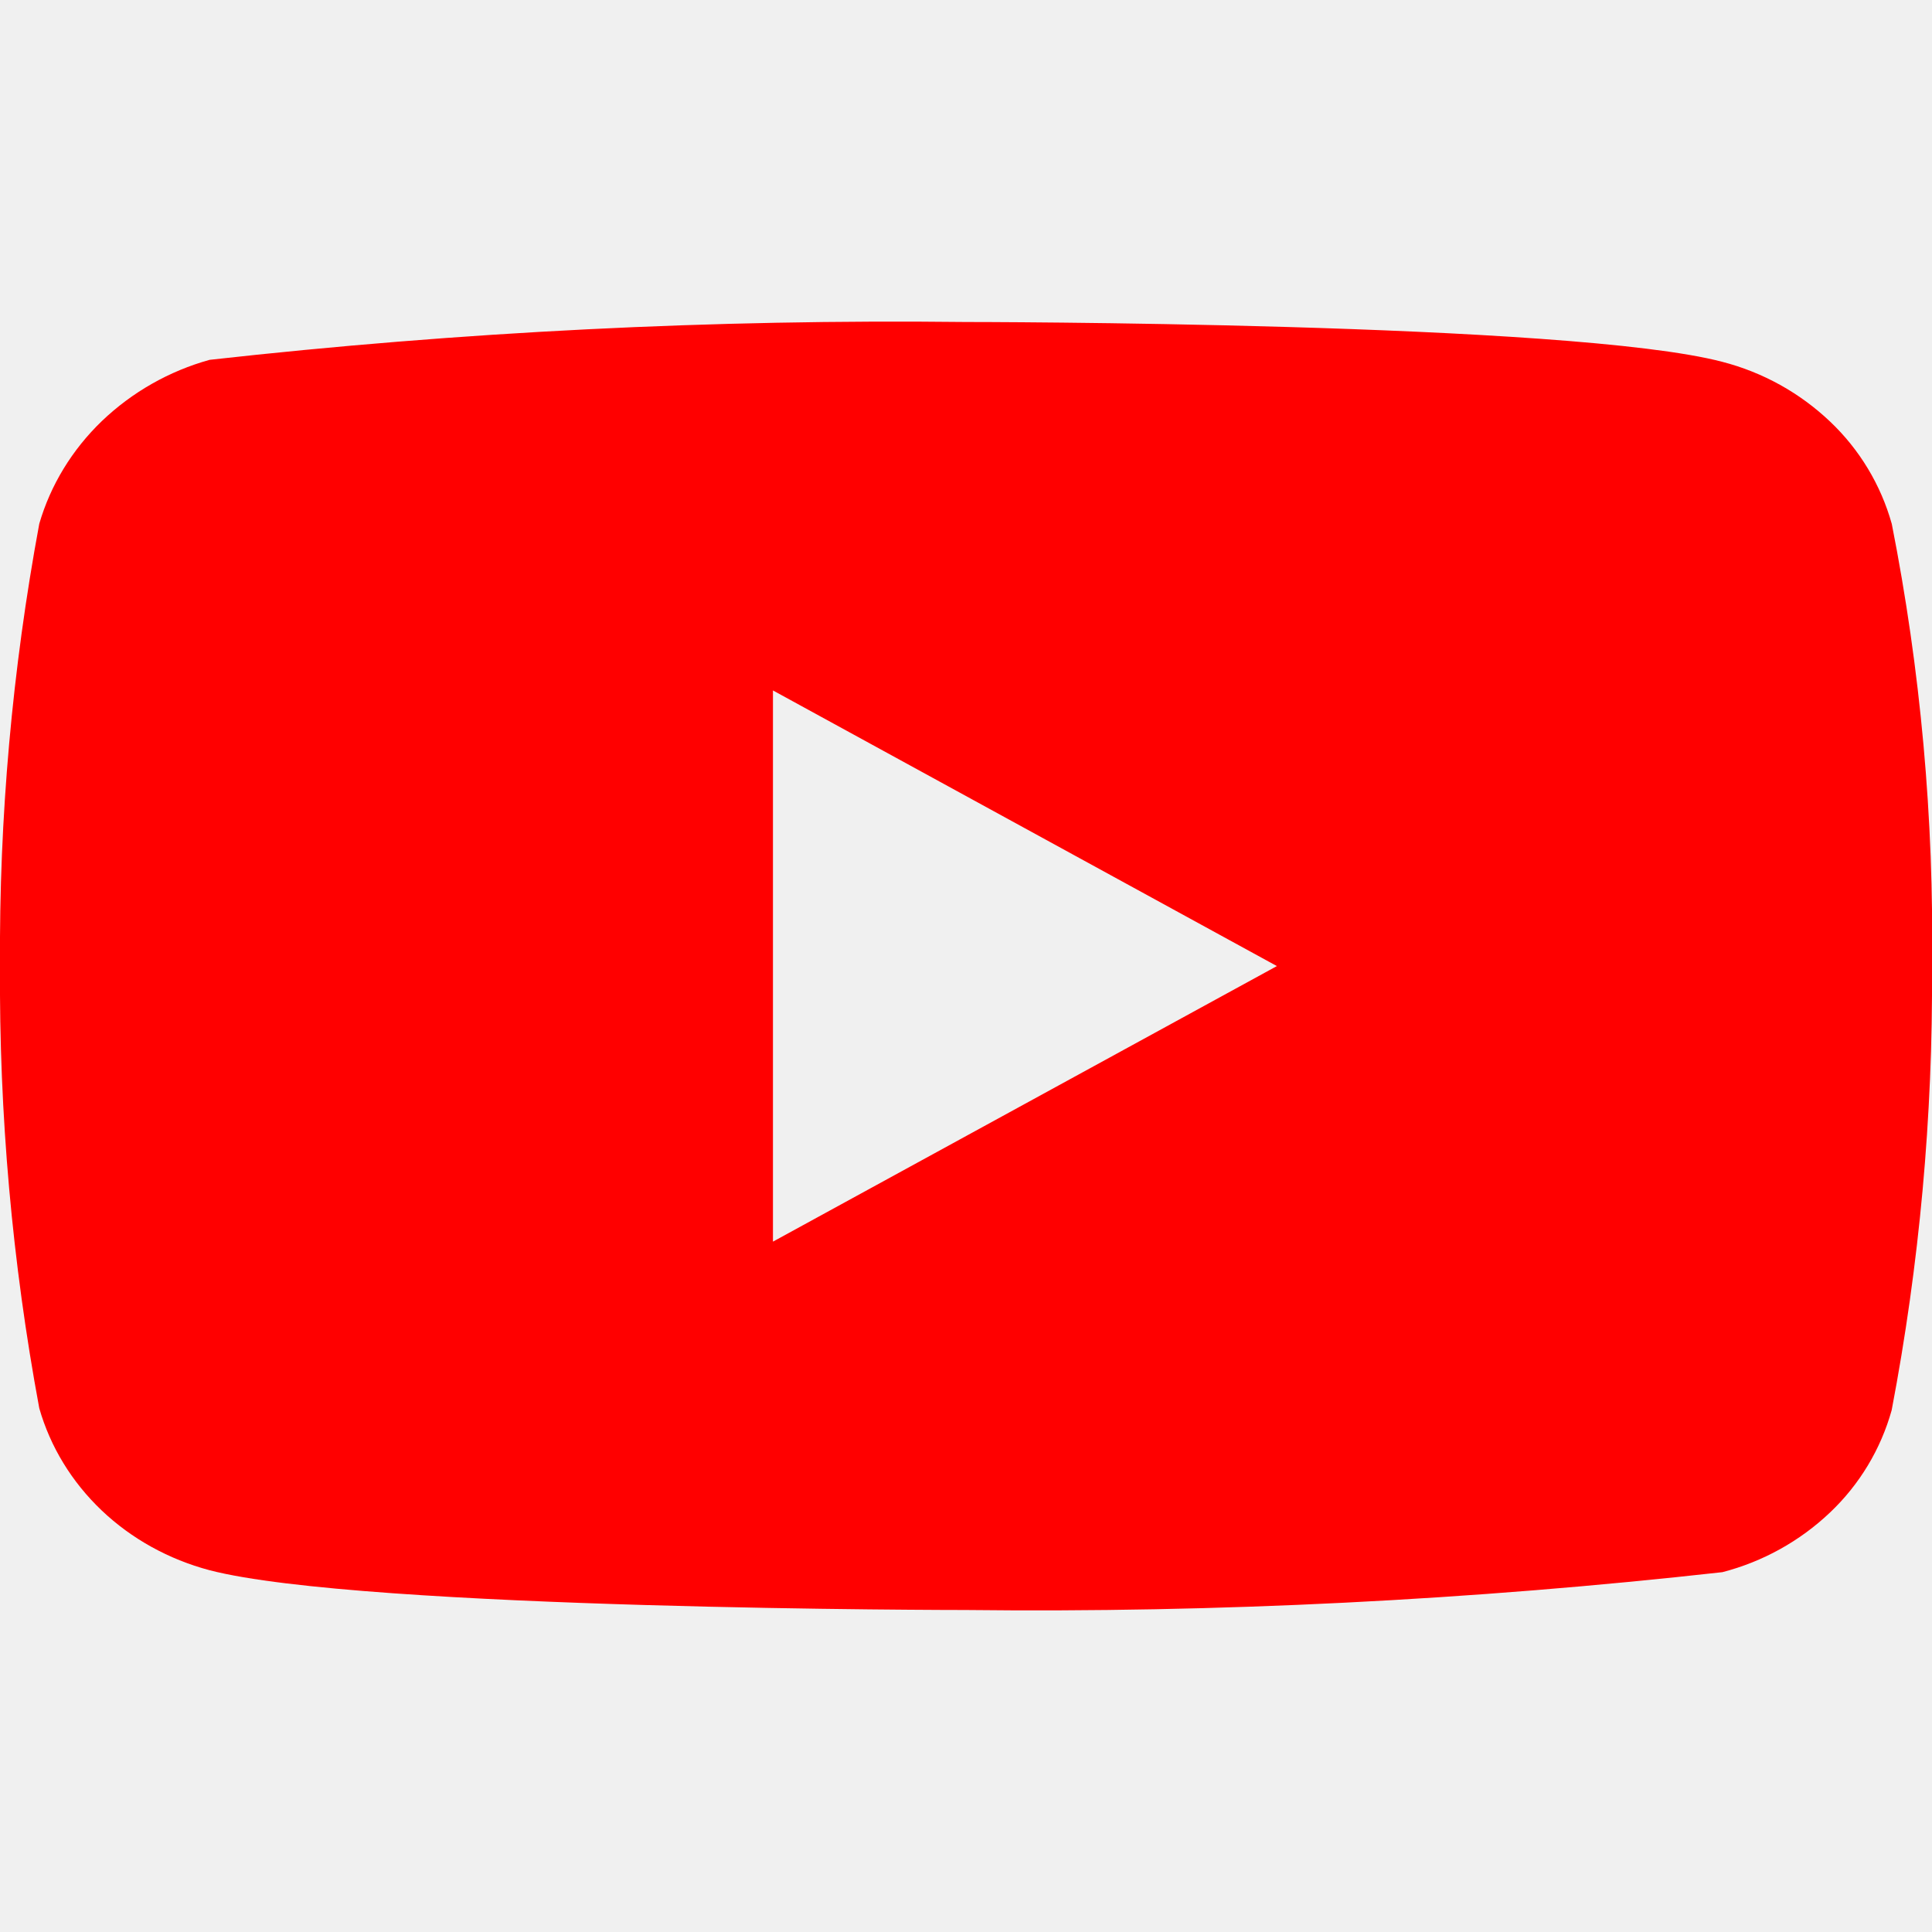
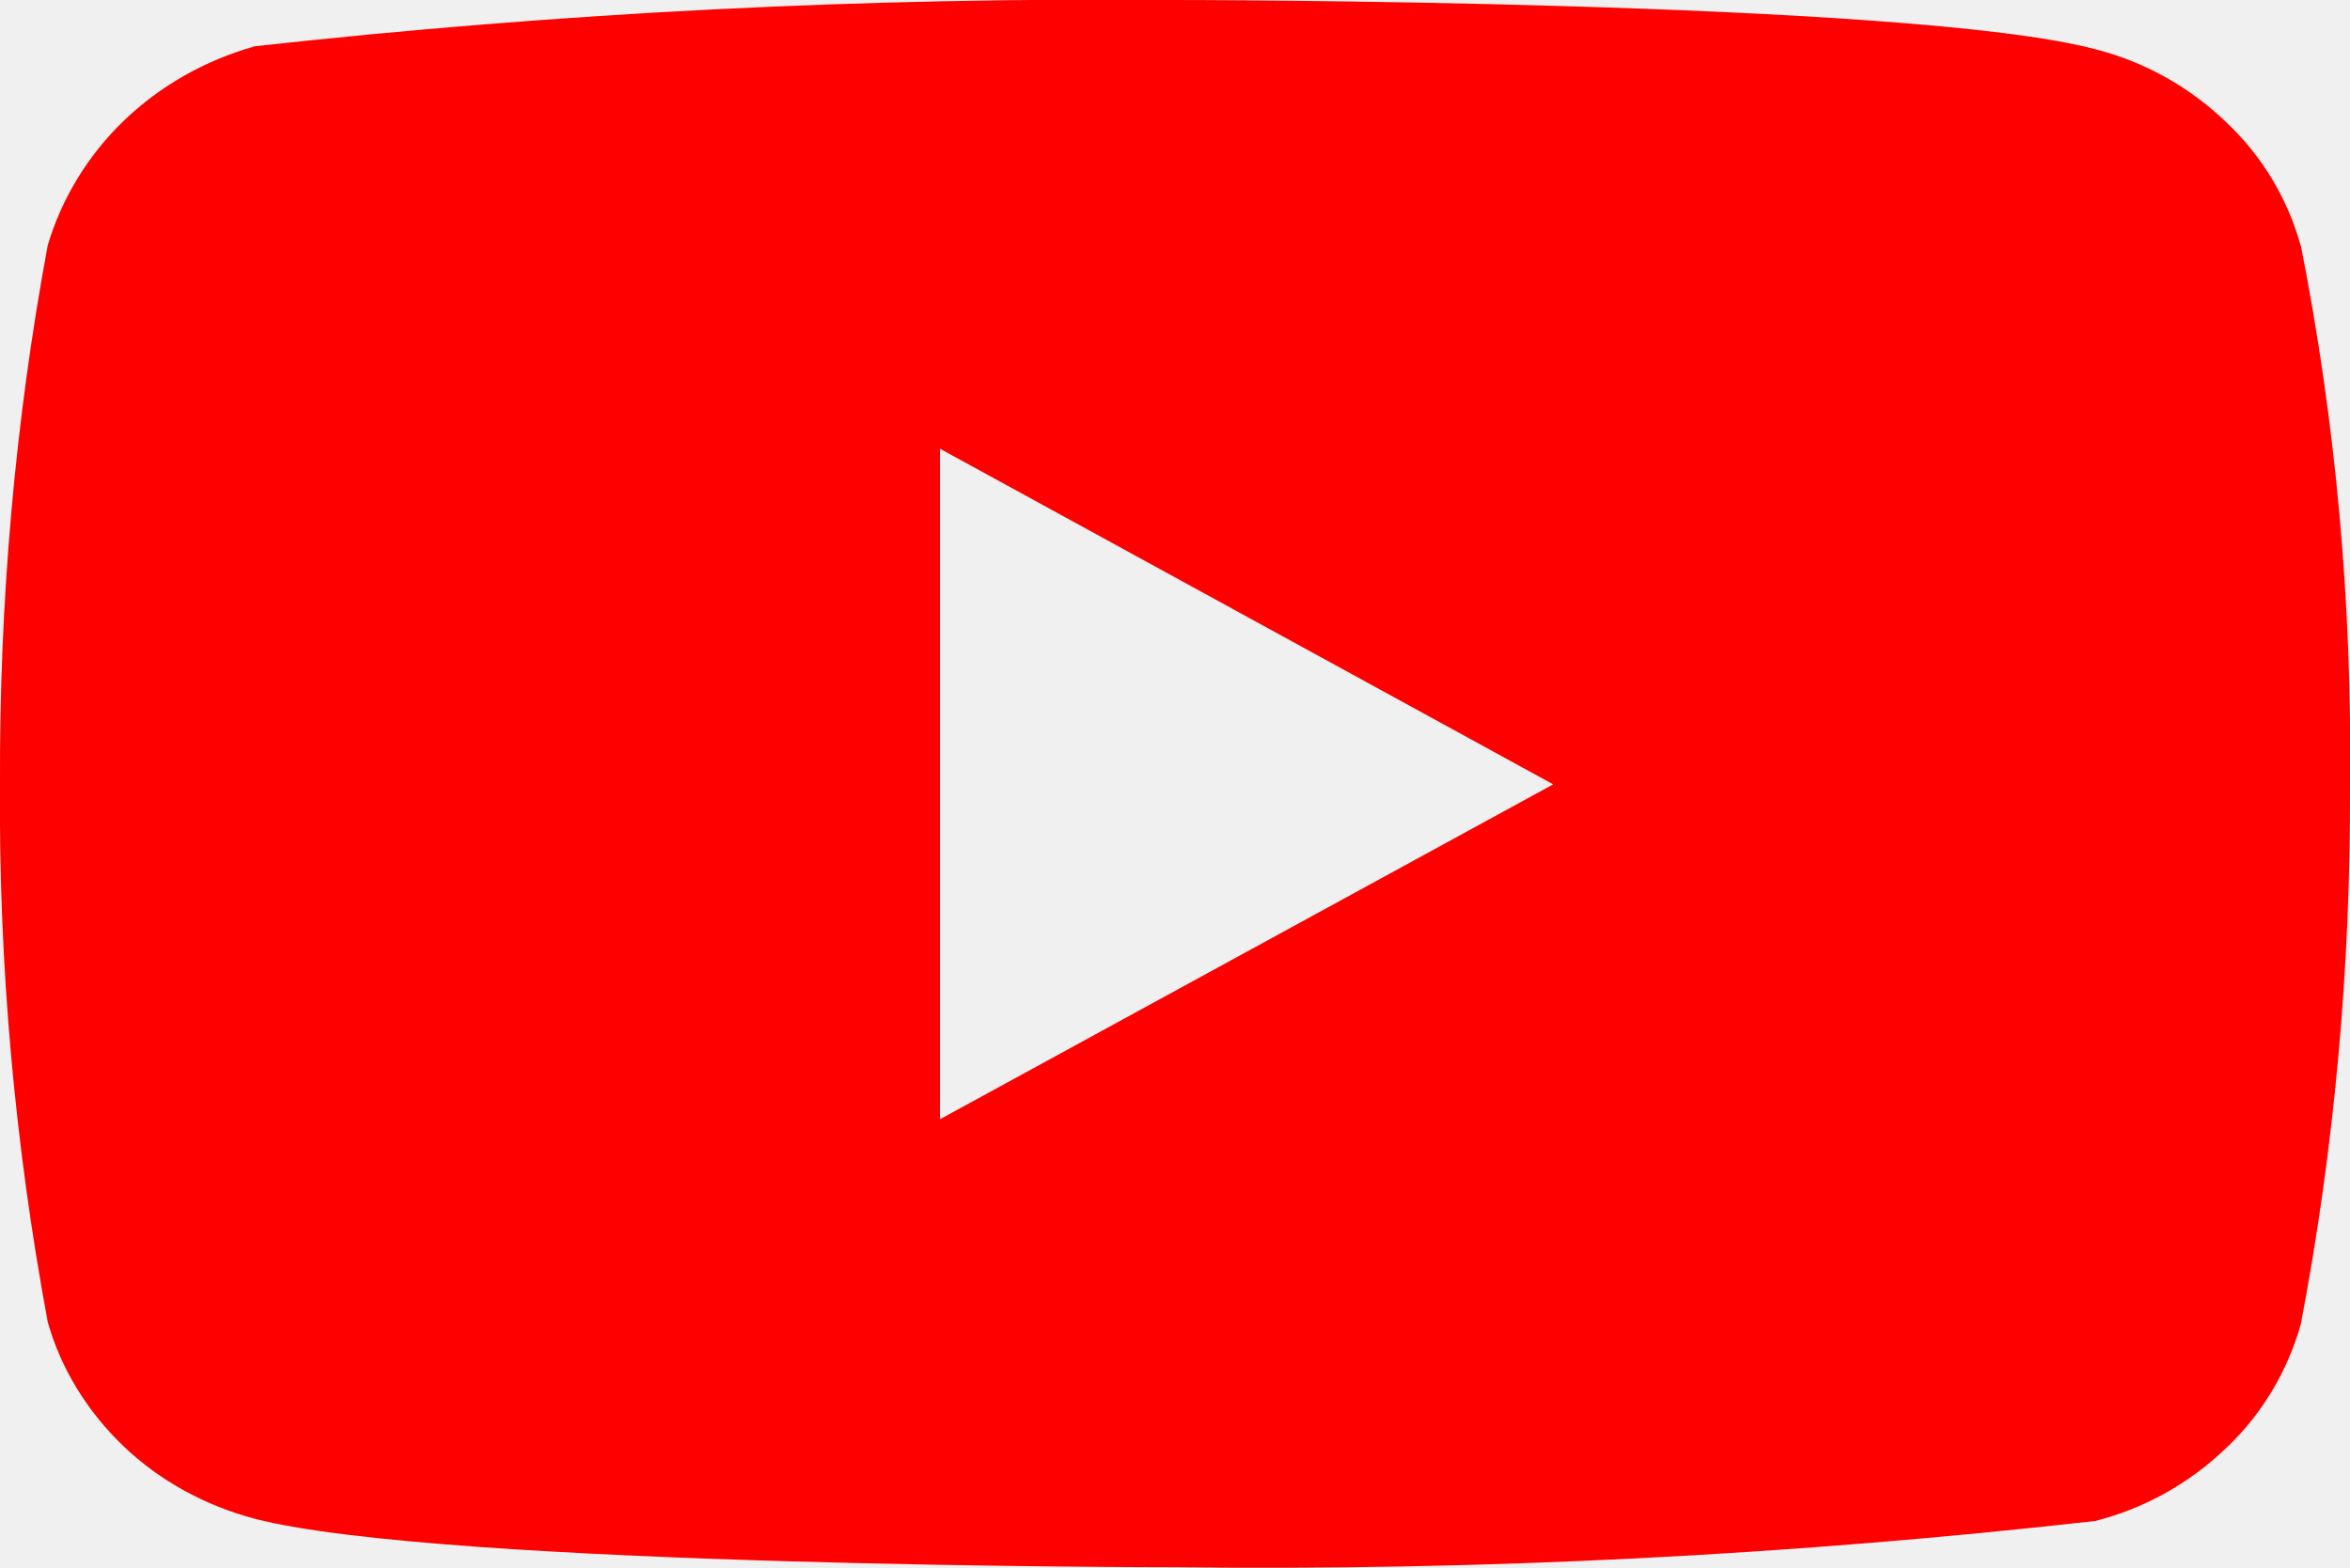
- <svg xmlns="http://www.w3.org/2000/svg" width="32" height="32" viewBox="0 0 24 24">
-   <g fill="none">
-     <g clip-path="url(#akarIconsYoutubeFill0)">
-       <path fill="#FF0000" d="M23.5 6.507a2.786 2.786 0 0 0-.766-1.27a3.05 3.05 0 0 0-1.338-.742C19.518 4 11.994 4 11.994 4a76.624 76.624 0 0 0-9.39.47a3.16 3.16 0 0 0-1.338.76c-.37.356-.638.795-.778 1.276A29.09 29.09 0 0 0 0 12c-.012 1.841.151 3.68.488 5.494c.137.479.404.916.775 1.269c.371.353.833.608 1.341.743c1.903.494 9.39.494 9.39.494a76.8 76.8 0 0 0 9.402-.47a3.05 3.05 0 0 0 1.338-.742a2.78 2.78 0 0 0 .765-1.27A28.38 28.38 0 0 0 24 12.023a26.579 26.579 0 0 0-.5-5.517ZM9.602 15.424V8.577l6.26 3.424l-6.26 3.423Z" />
-     </g>
-     <defs>
-       <clipPath id="akarIconsYoutubeFill0">
-         <path fill="#ffffff" d="M0 0h24v24H0z" />
-       </clipPath>
-     </defs>
-   </g>
+ <svg xmlns="http://www.w3.org/2000/svg" id="Camada_1" viewBox="0 0 32 21.35">
+   <defs>
+     <style>.cls-1{fill:red;}</style>
+   </defs>
+   <path class="cls-1" d="m31.33,3.35c-.18-.65-.53-1.23-1.02-1.69-.5-.48-1.11-.82-1.78-.99C26.02,0,15.99,0,15.99,0,11.81-.04,7.63.17,3.47.63c-.67.19-1.28.53-1.78,1.01-.49.47-.85,1.06-1.04,1.7C.2,5.76-.01,8.22,0,10.67c-.02,2.45.2,4.91.65,7.33.18.64.54,1.22,1.03,1.69.49.47,1.11.81,1.79.99,2.54.66,12.52.66,12.52.66,4.19.05,8.37-.16,12.54-.63.67-.17,1.28-.51,1.78-.99.49-.46.84-1.05,1.02-1.69.46-2.41.68-4.87.67-7.33.03-2.47-.19-4.93-.67-7.36h0ZM12.8,15.24V6.11l8.35,4.57-8.35,4.56Z" />
</svg>
